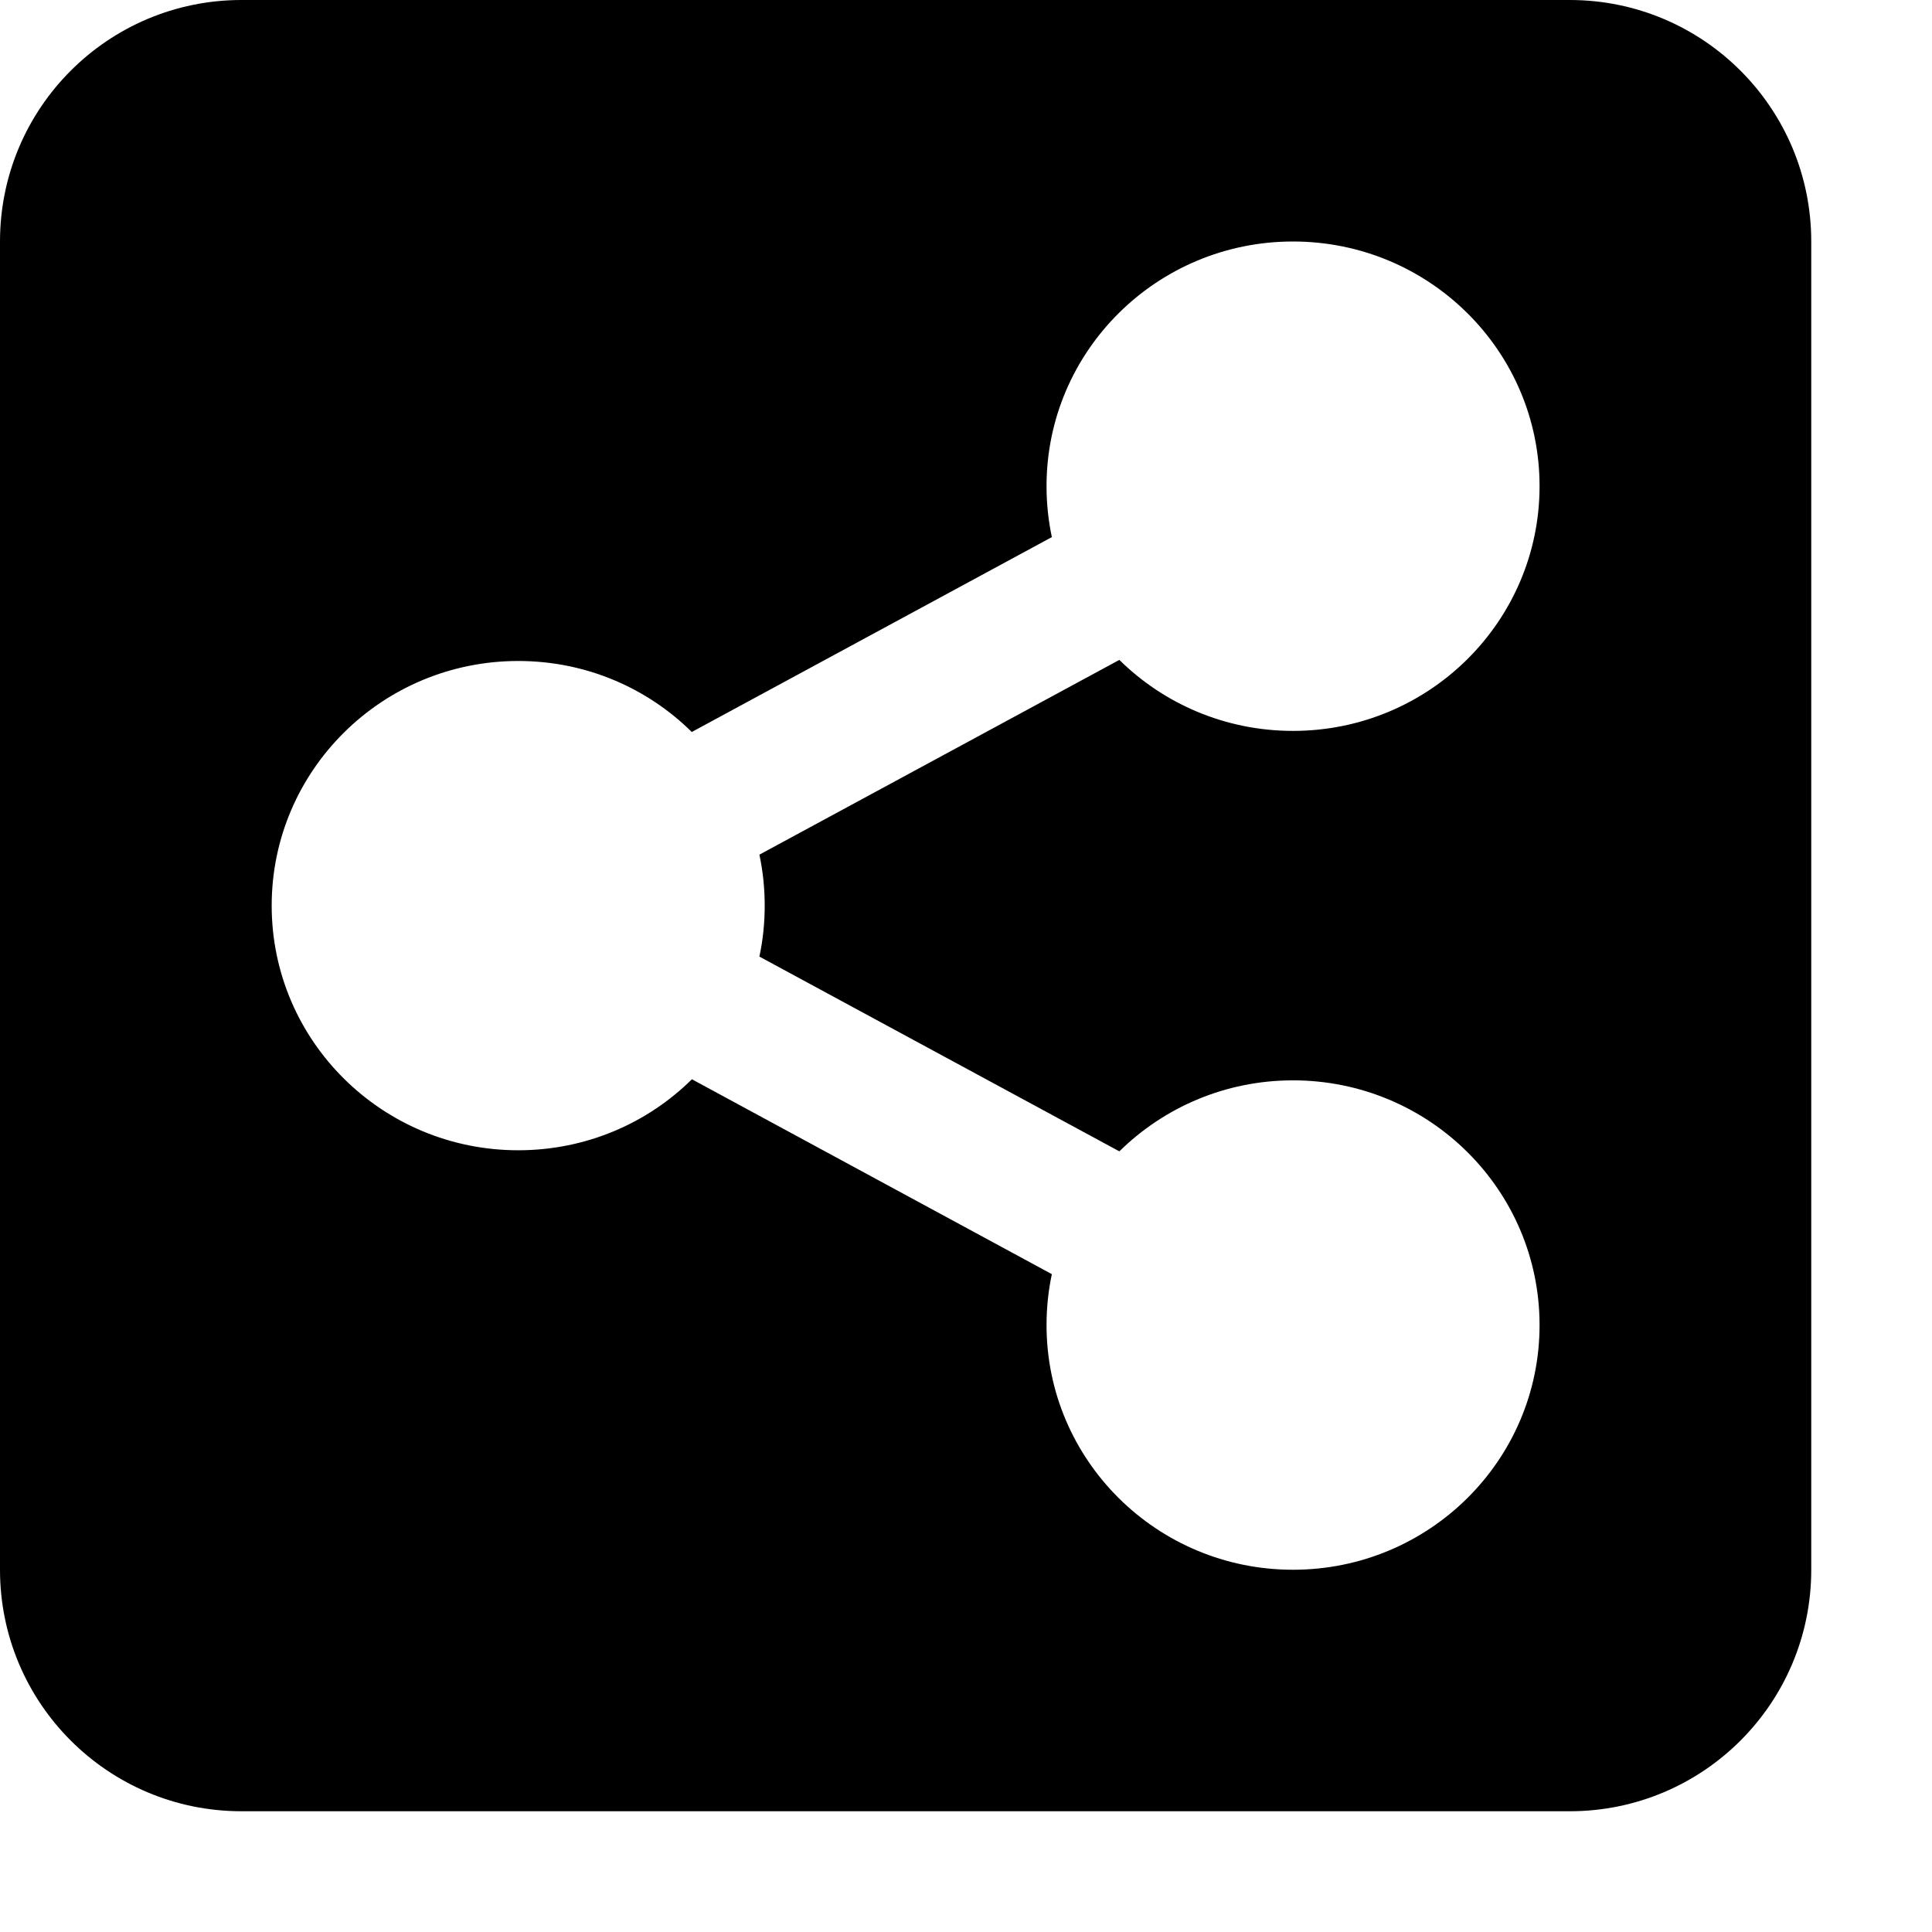
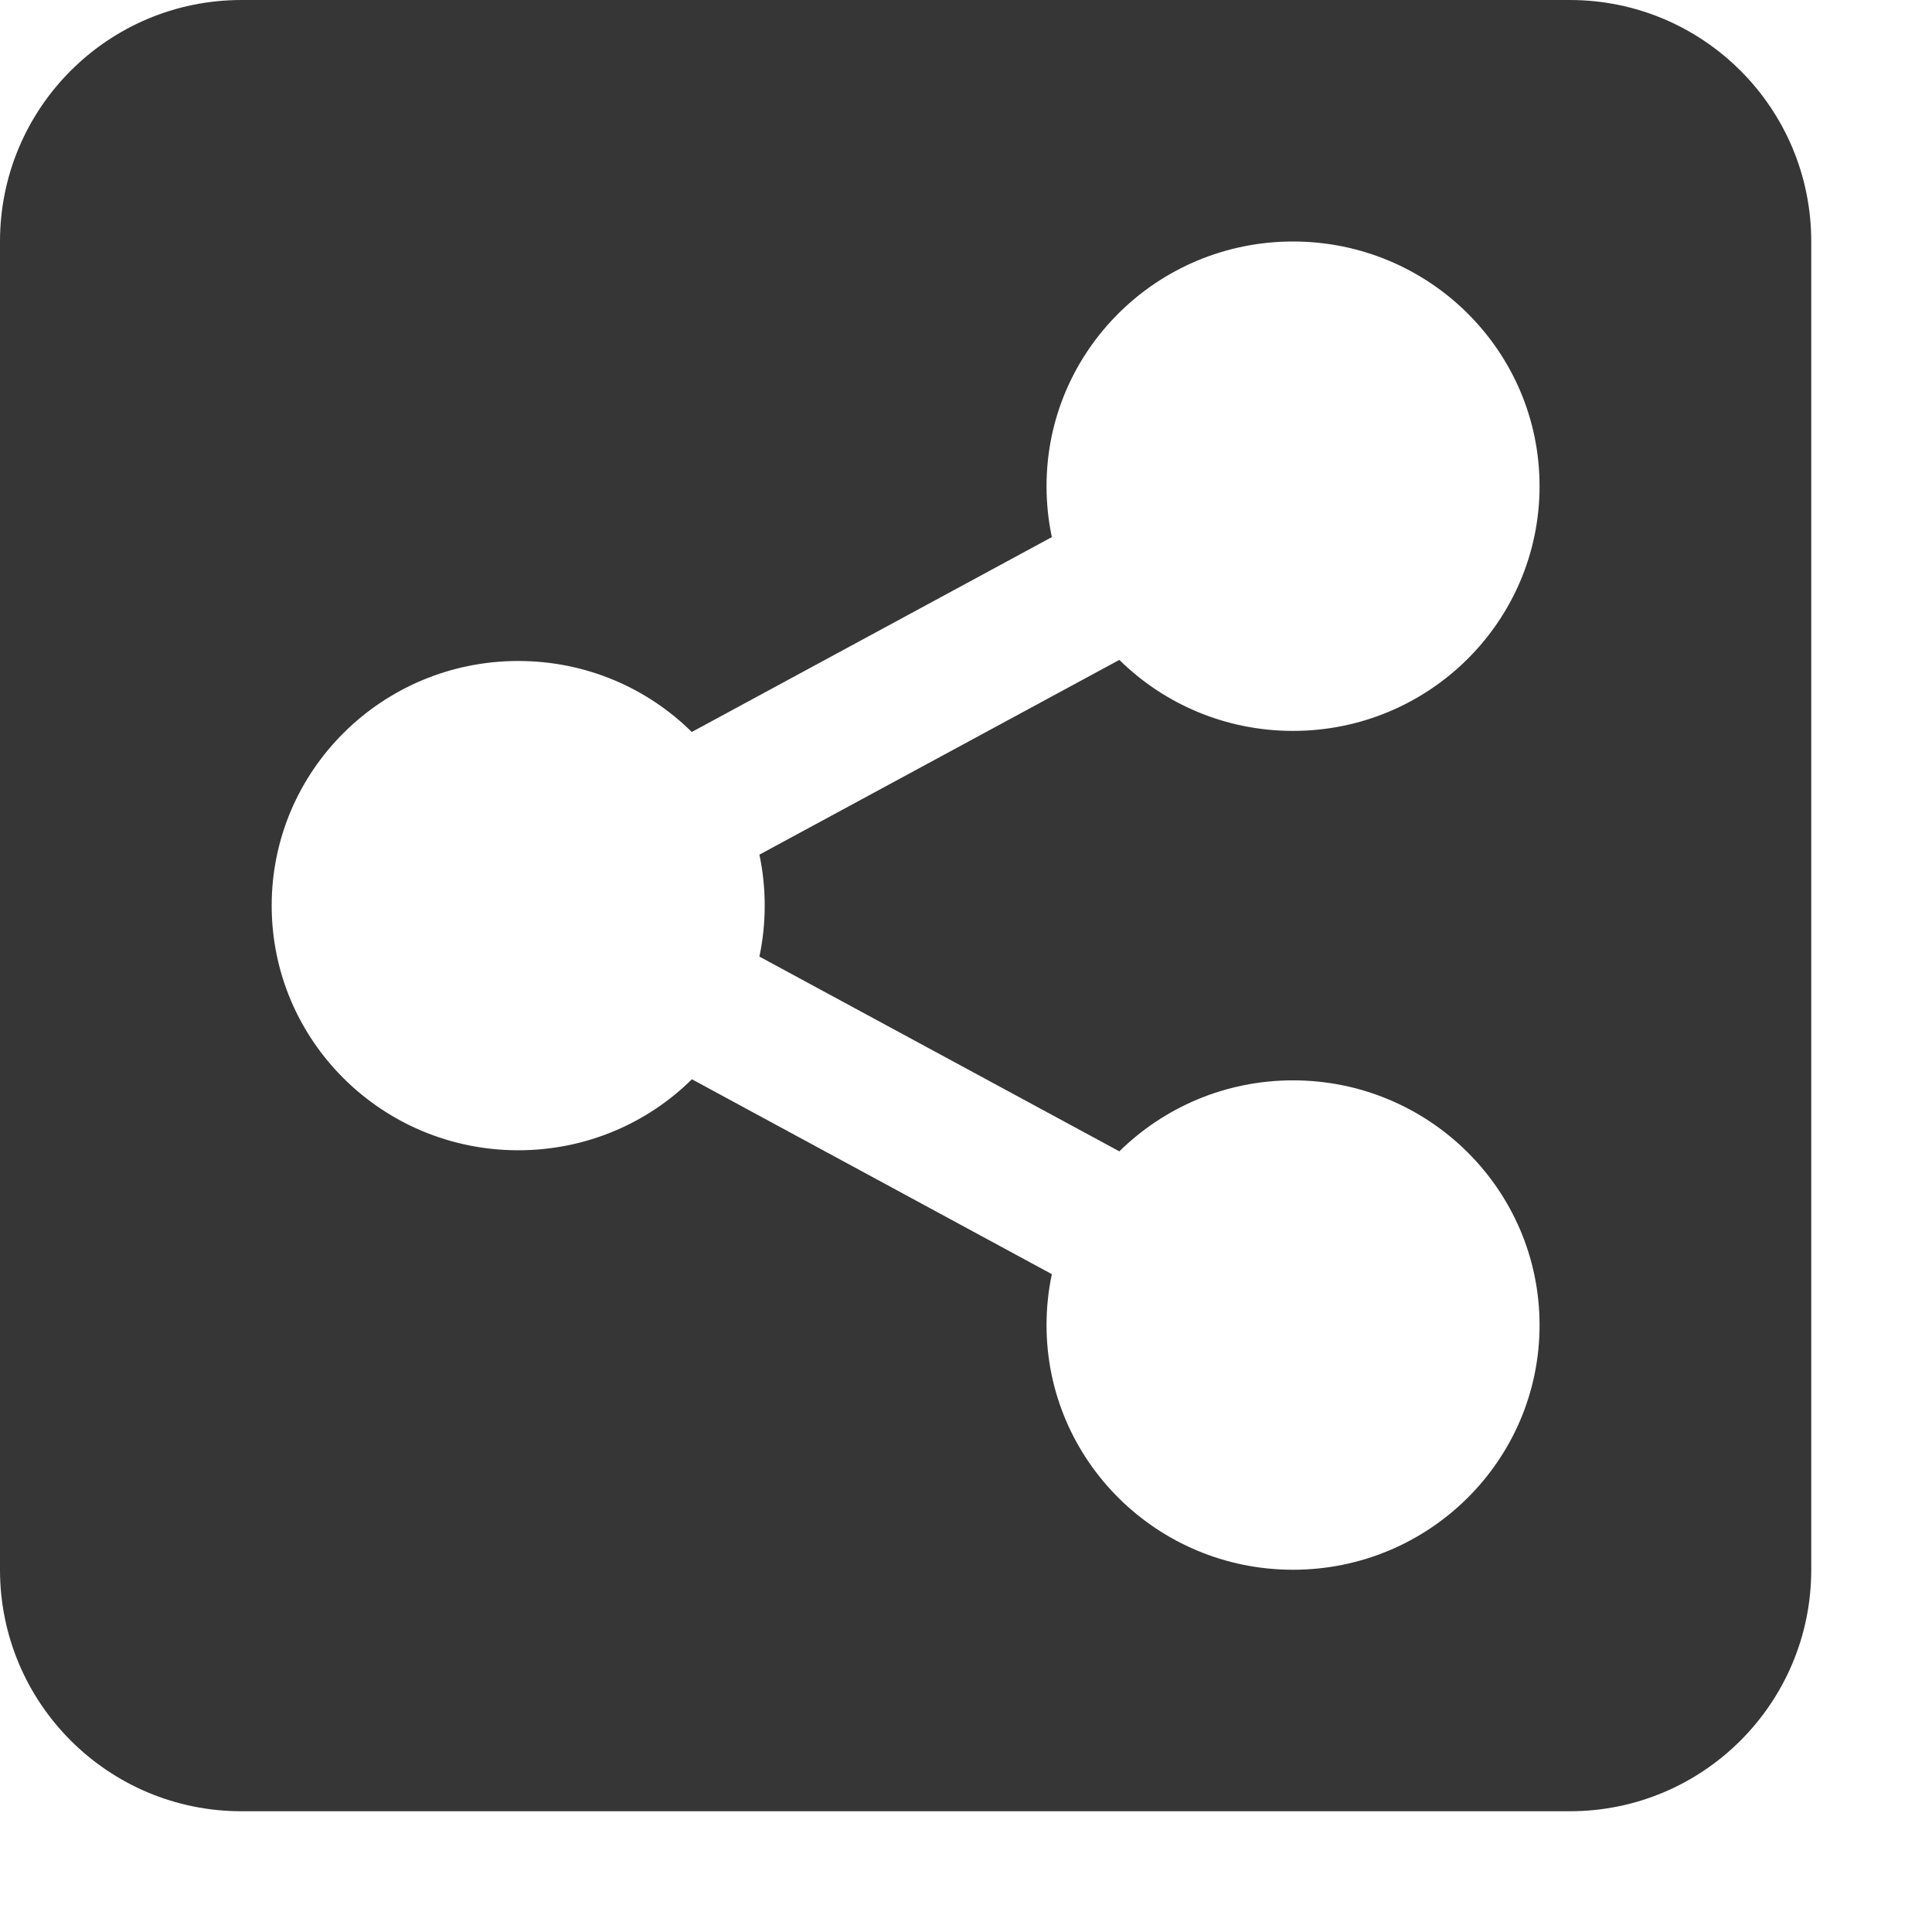
<svg xmlns="http://www.w3.org/2000/svg" width="16" height="16" viewBox="0 0 16 16" fill="none">
  <g id="emblem-shared-symbolic">
-     <path id="Subtract" fill-rule="evenodd" clip-rule="evenodd" d="M13 0C14.105 0 15 0.895 15 2V13C15 14.105 14.105 15 13 15H2C0.895 15 5.63733e-08 14.105 0 13V2C0 0.895 0.895 5.63724e-08 2 0H13ZM10.708 2C9.581 2 8.667 2.907 8.667 4.026C8.667 4.171 8.682 4.312 8.711 4.448L5.729 6.062C5.361 5.698 4.853 5.474 4.292 5.474C3.164 5.474 2.25 6.381 2.25 7.5C2.25 8.619 3.164 9.526 4.292 9.526C4.853 9.526 5.362 9.302 5.73 8.938L8.711 10.552C8.682 10.688 8.667 10.829 8.667 10.974C8.667 12.093 9.581 13 10.708 13C11.836 13 12.75 12.093 12.75 10.974C12.75 9.855 11.836 8.947 10.708 8.947C10.147 8.947 9.639 9.172 9.27 9.535L6.289 7.922C6.318 7.786 6.333 7.645 6.333 7.5C6.333 7.355 6.318 7.214 6.289 7.078L9.27 5.465C9.638 5.828 10.147 6.053 10.708 6.053C11.836 6.053 12.75 5.145 12.75 4.026C12.75 2.907 11.836 2 10.708 2Z" fill="black" />
+     <path id="Subtract" fill-rule="evenodd" clip-rule="evenodd" d="M13 0C14.105 0 15 0.895 15 2V13C15 14.105 14.105 15 13 15H2C0.895 15 5.63733e-08 14.105 0 13V2C0 0.895 0.895 5.63724e-08 2 0H13ZM10.708 2C9.581 2 8.667 2.907 8.667 4.026C8.667 4.171 8.682 4.312 8.711 4.448L5.729 6.062C5.361 5.698 4.853 5.474 4.292 5.474C3.164 5.474 2.25 6.381 2.25 7.5C2.25 8.619 3.164 9.526 4.292 9.526C4.853 9.526 5.362 9.302 5.73 8.938L8.711 10.552C8.682 10.688 8.667 10.829 8.667 10.974C8.667 12.093 9.581 13 10.708 13C11.836 13 12.75 12.093 12.75 10.974C12.75 9.855 11.836 8.947 10.708 8.947C10.147 8.947 9.639 9.172 9.27 9.535L6.289 7.922C6.318 7.786 6.333 7.645 6.333 7.5C6.333 7.355 6.318 7.214 6.289 7.078L9.27 5.465C9.638 5.828 10.147 6.053 10.708 6.053C11.836 6.053 12.75 5.145 12.75 4.026C12.75 2.907 11.836 2 10.708 2Z" fill="#363636" />
  </g>
</svg>
